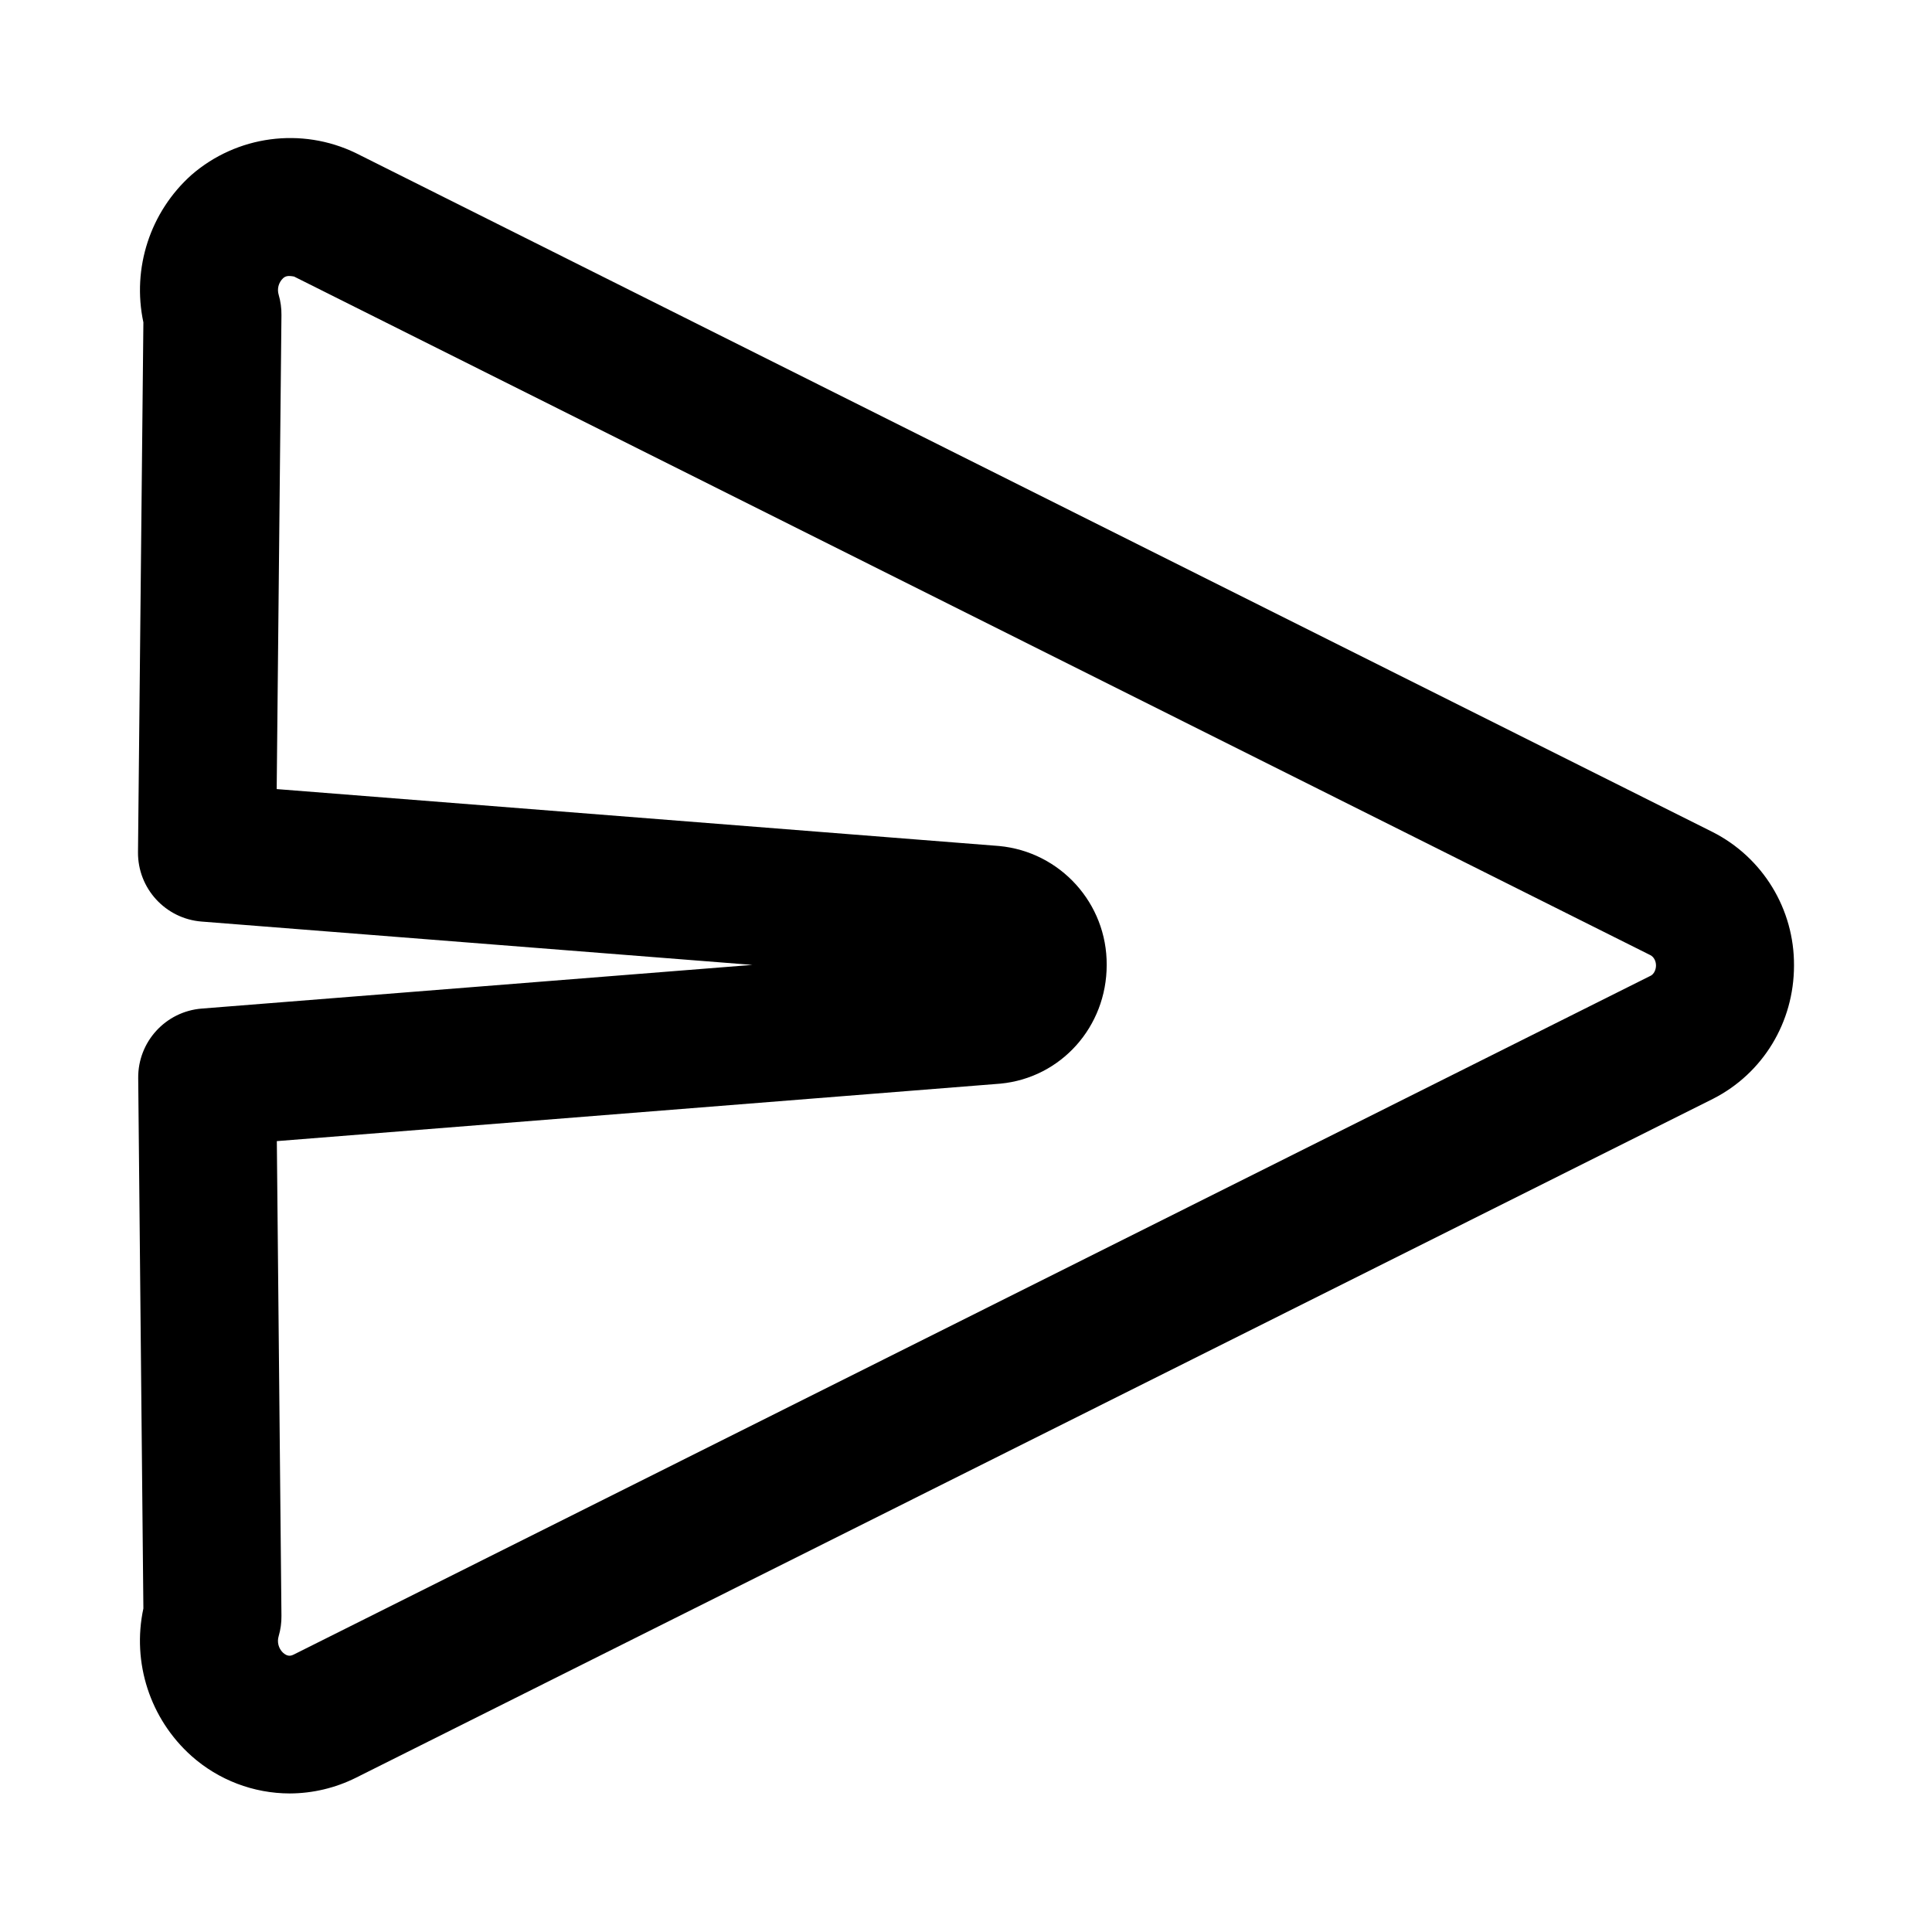
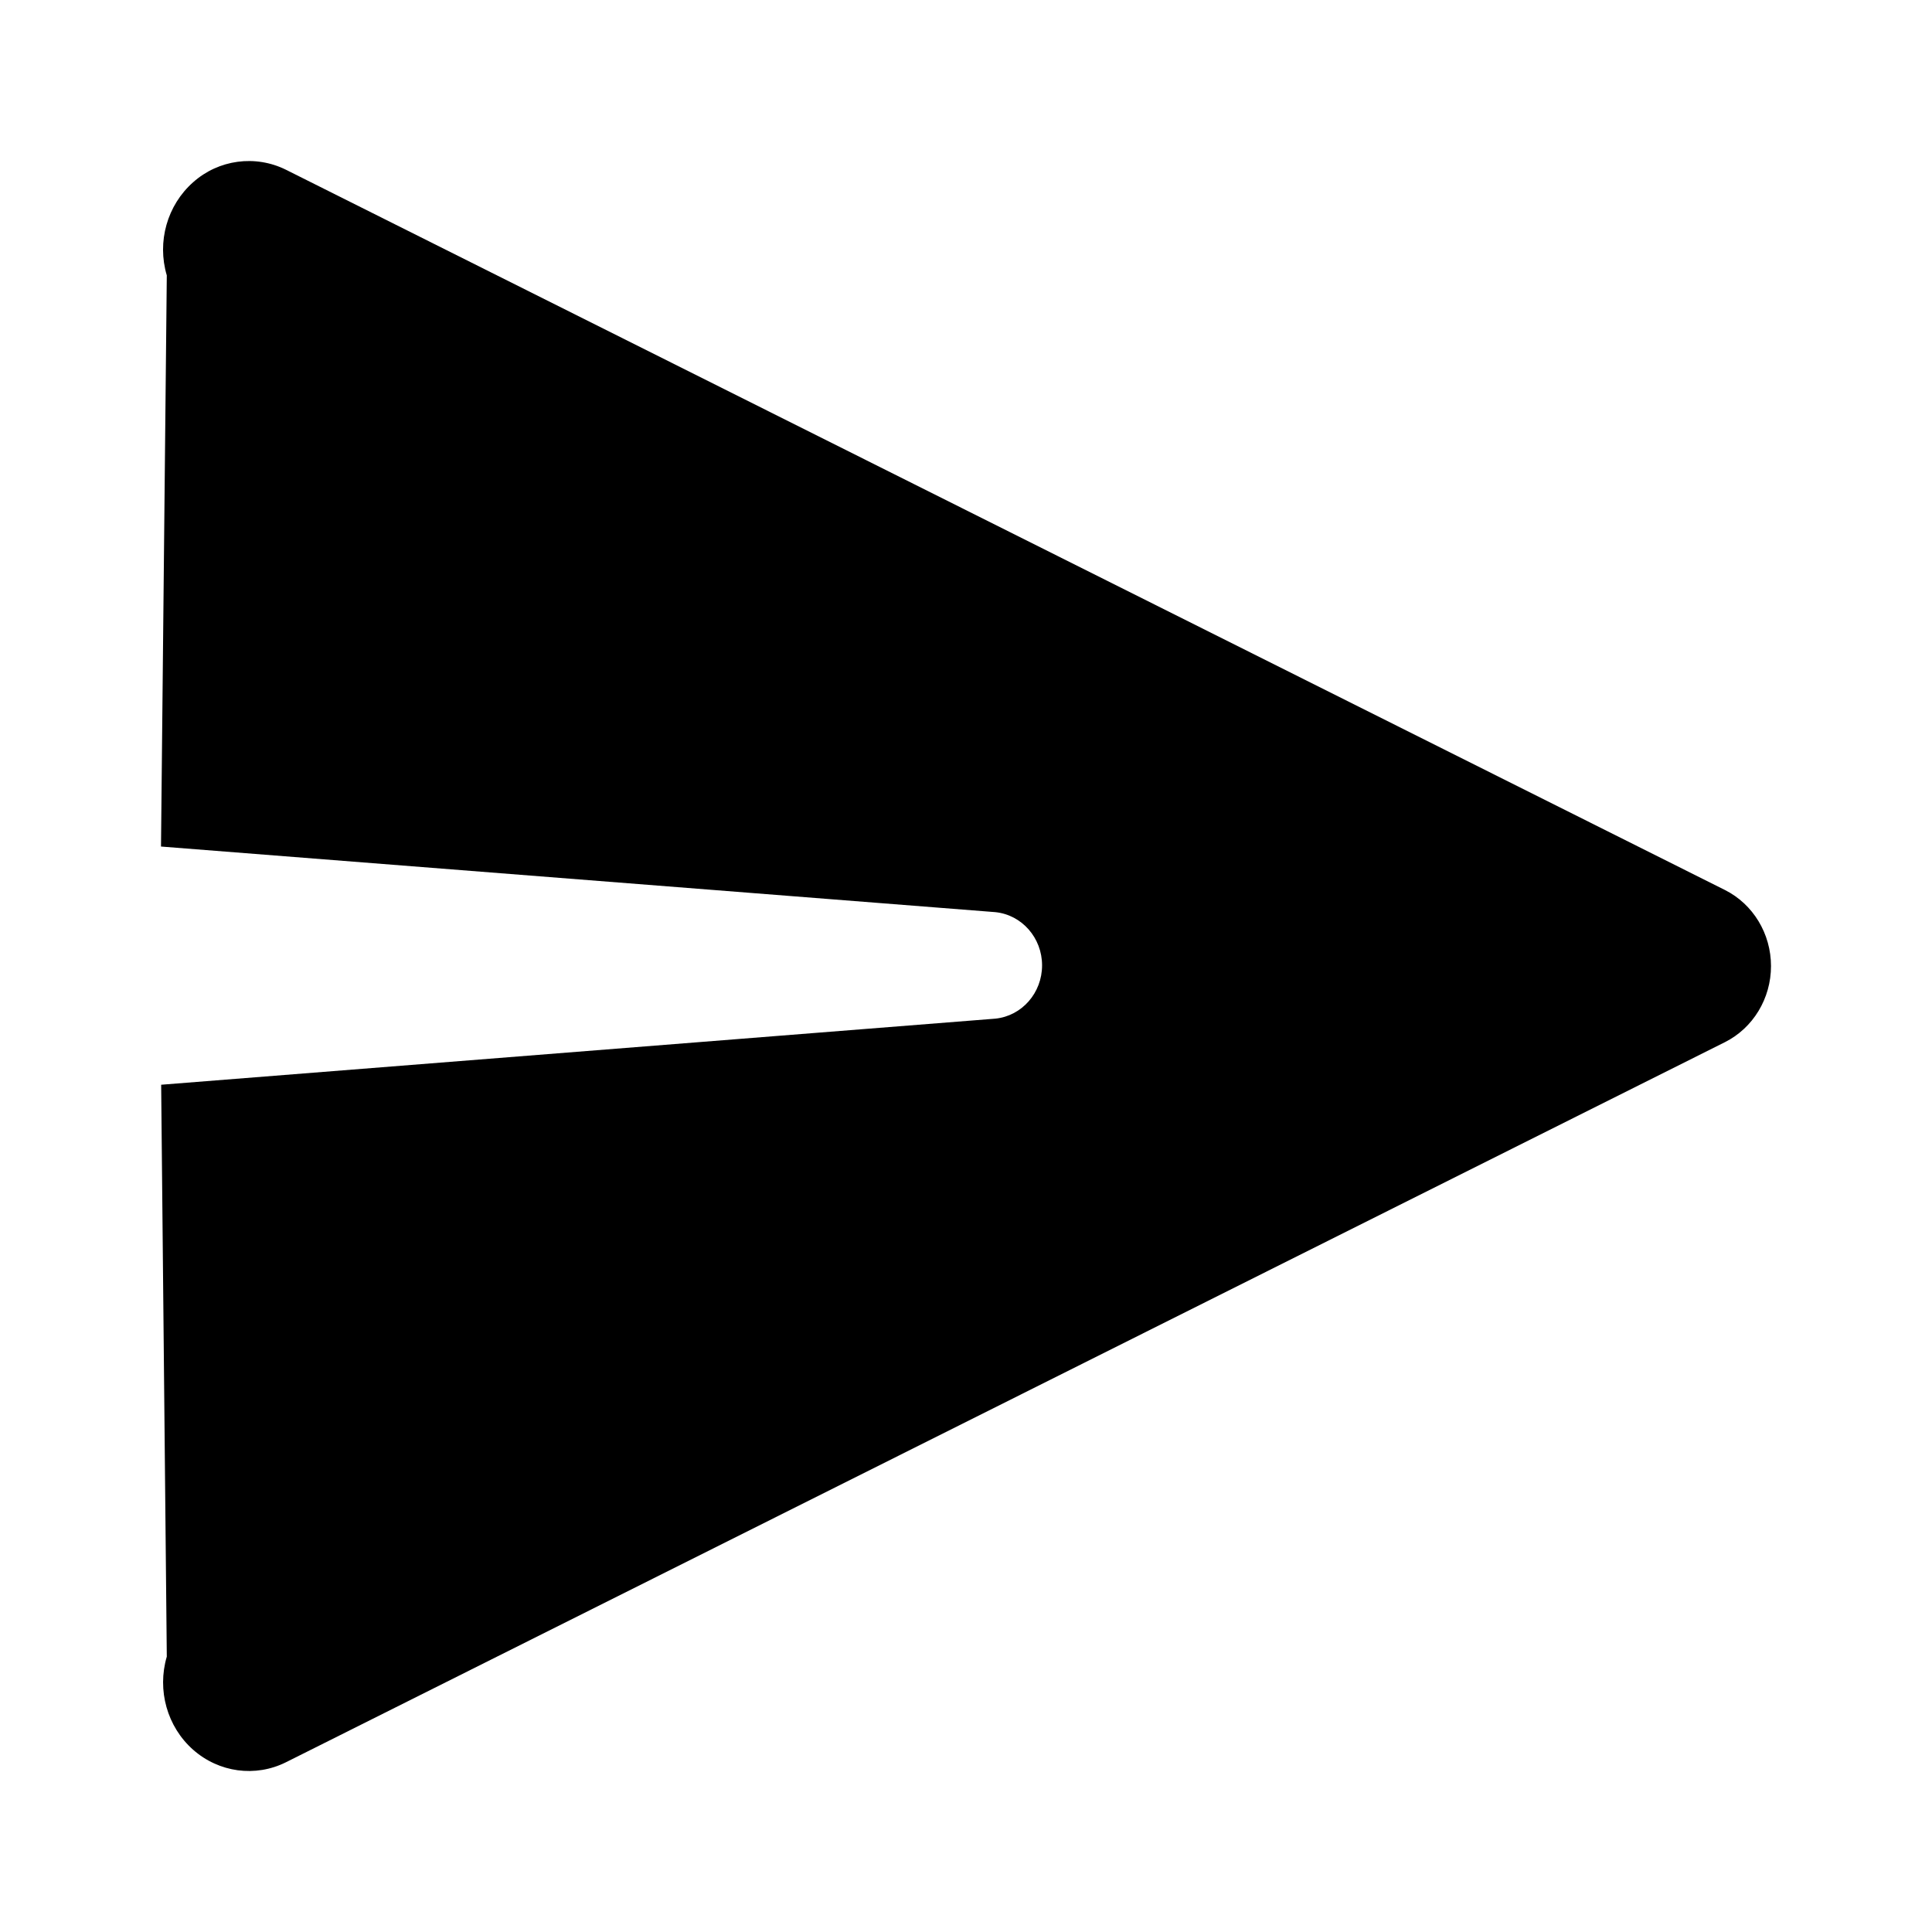
- <svg xmlns="http://www.w3.org/2000/svg" width="28" height="28" viewBox="0 0 28 28">
-   <path d="M4.012 16.537l.067 6.882a1 1 0 0 1-.04.292.237.237 0 0 0 .061.24c.071.064.119.047.161.026l19.664-9.837c.042-.022.075-.082.075-.147 0-.065-.031-.124-.081-.15L4.262 4.008c-.087-.016-.123-.008-.16.025a.236.236 0 0 0-.063.24 1 1 0 0 1 .04.293l-.069 6.87 10.471.825a1.721 1.721 0 0 1 1.558 1.724c0 .896-.662 1.636-1.54 1.72l-10.487.833zm.188 9.455a2.147 2.147 0 0 1-1.426-.544 2.238 2.238 0 0 1-.696-2.137l-.075-7.687a1 1 0 0 1 .921-1.007l7.98-.633-7.982-.628A1 1 0 0 1 2 12.35l.078-7.678a2.24 2.24 0 0 1 .697-2.137 2.184 2.184 0 0 1 2.381-.317l19.664 9.84A2.154 2.154 0 0 1 26 13.993c0 .822-.449 1.563-1.174 1.932l-19.669 9.84a2.164 2.164 0 0 1-.957.227z" fill-rule="evenodd" />
+ <svg xmlns="http://www.w3.org/2000/svg" width="24" height="24" viewBox="0 0 24 24">
+   <path d="M2.002 13.475l.07 7.104c-.123.418.005.872.326 1.156.321.284.774.346 1.155.156l17.875-8.945c.35-.176.572-.543.572-.945 0-.402-.222-.769-.572-.945L3.553 2.109a1.039 1.039 0 0 0-1.155.156c-.321.284-.45.738-.326 1.156L2 10.516l10.365.815c.33.034.58.32.58.661 0 .342-.25.628-.58.662l-10.363.821z" fill-rule="nonzero" />
</svg>
